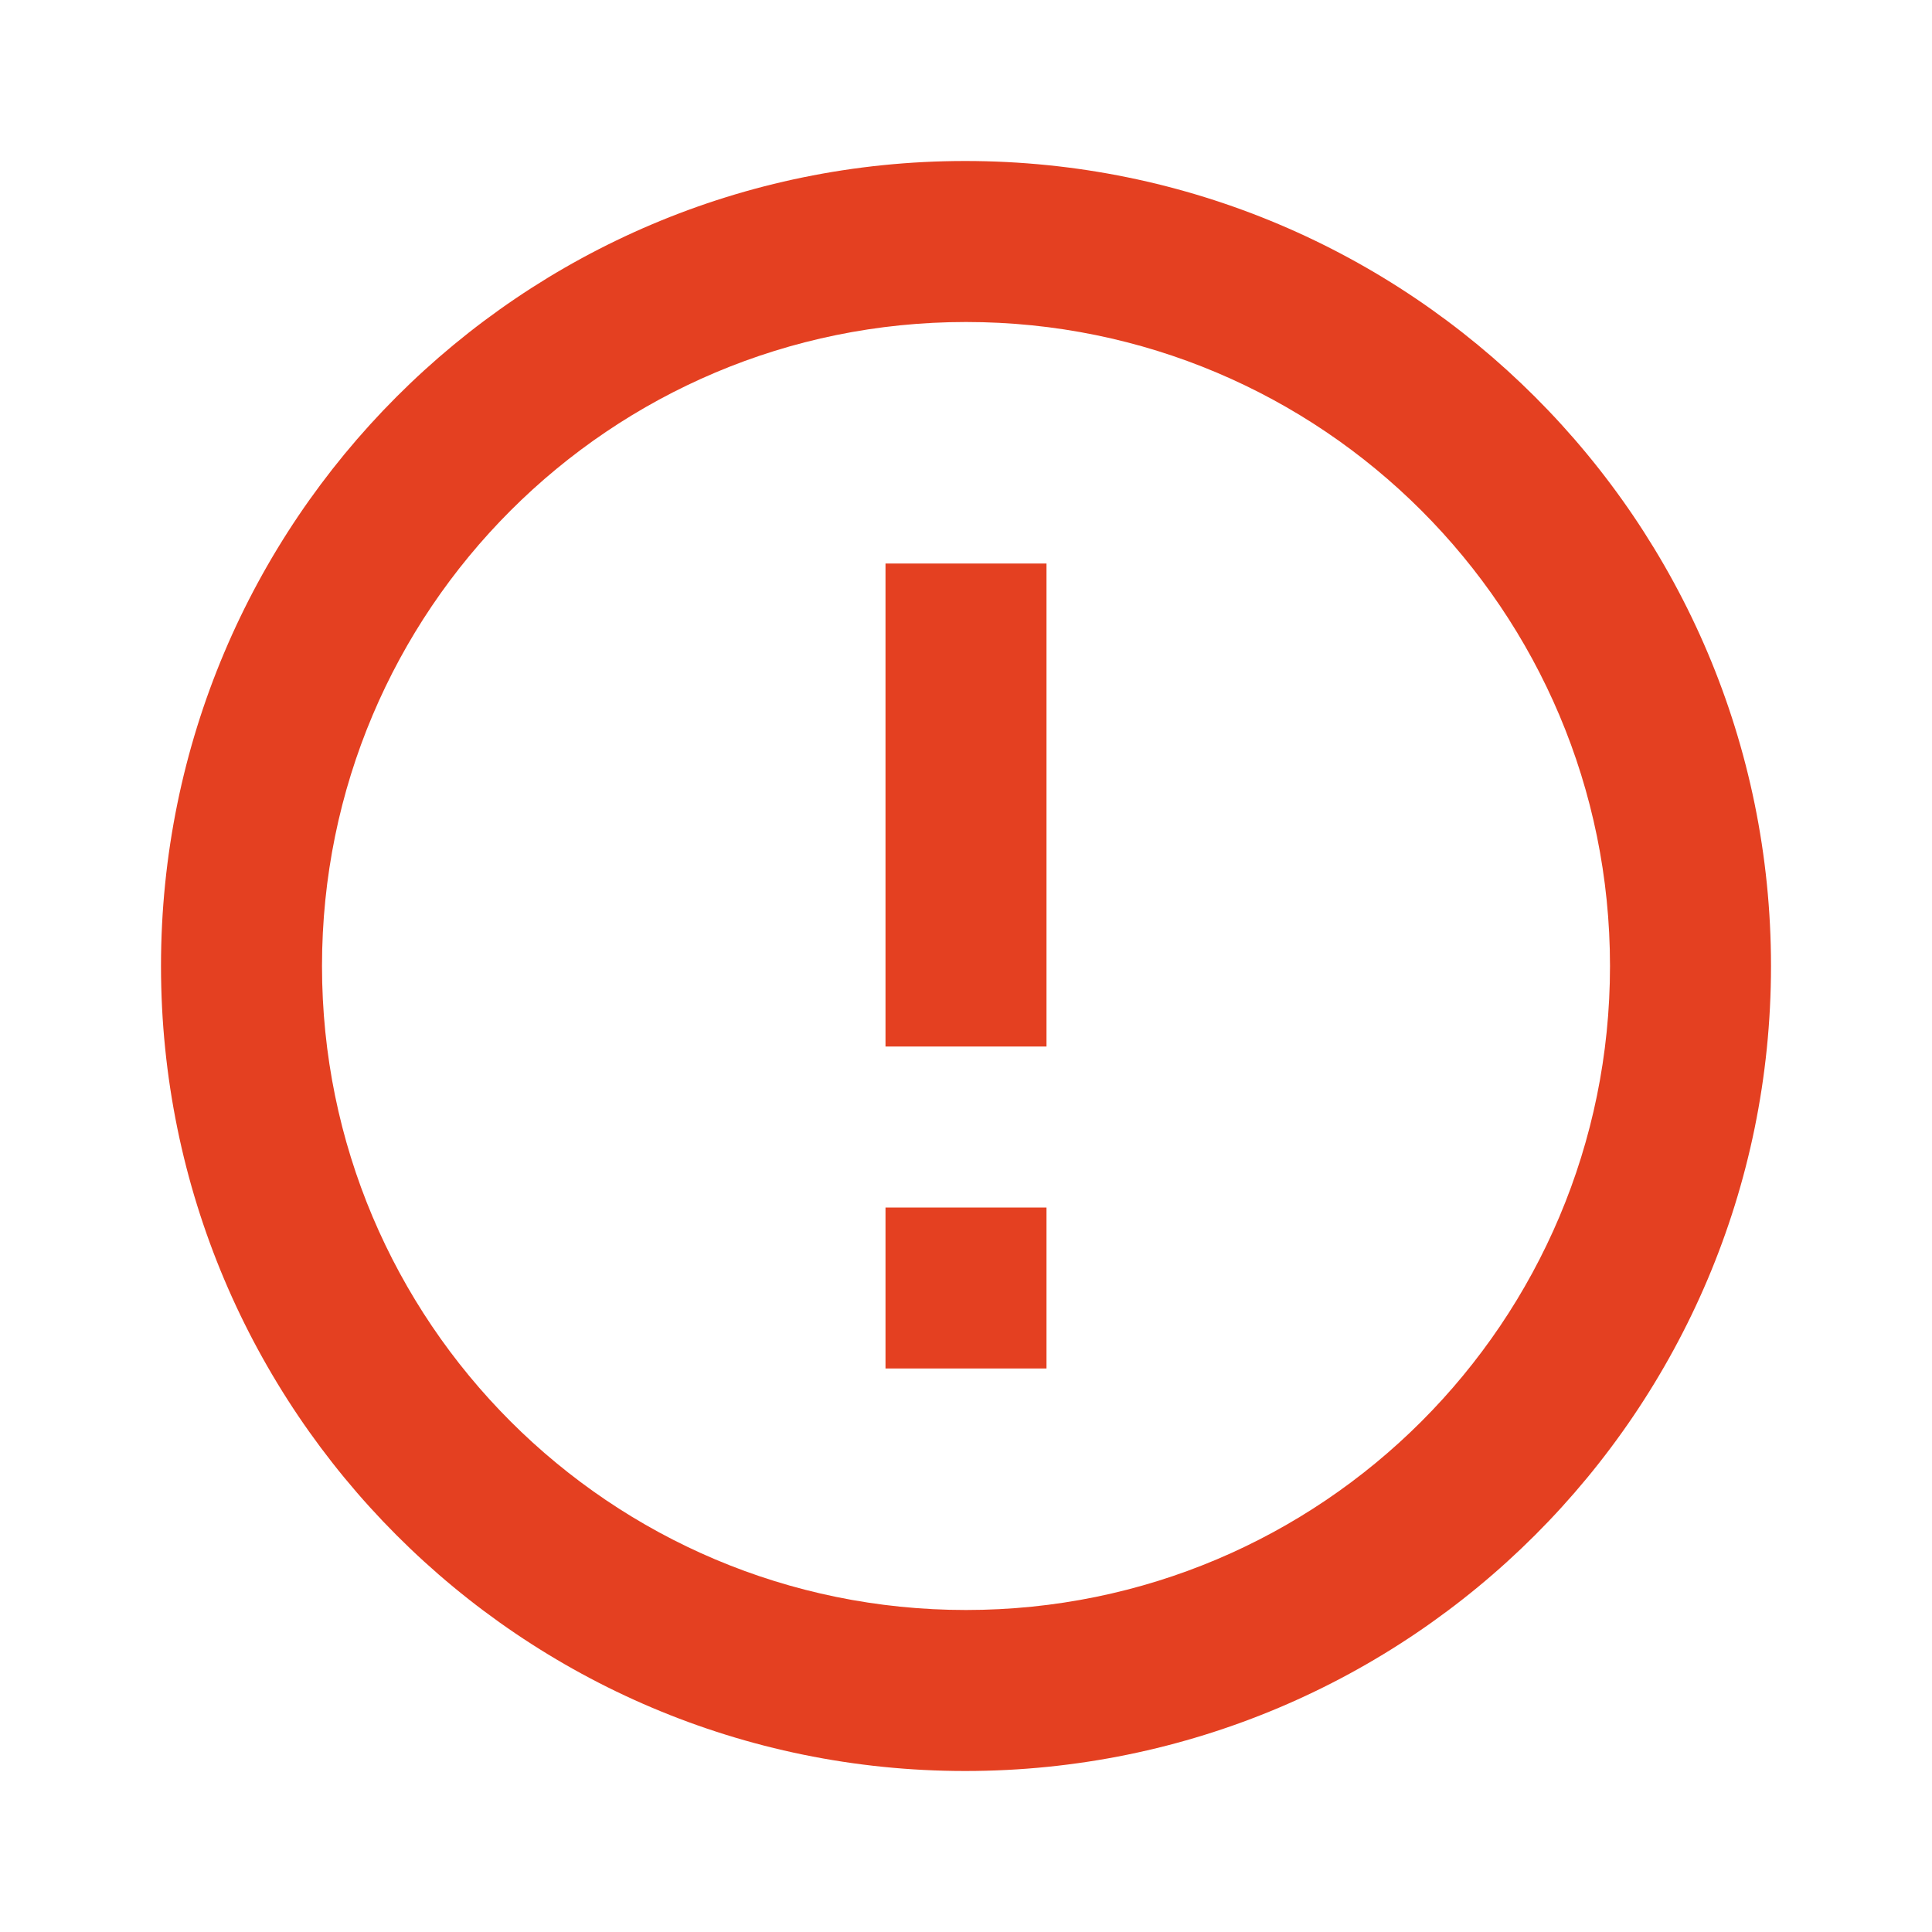
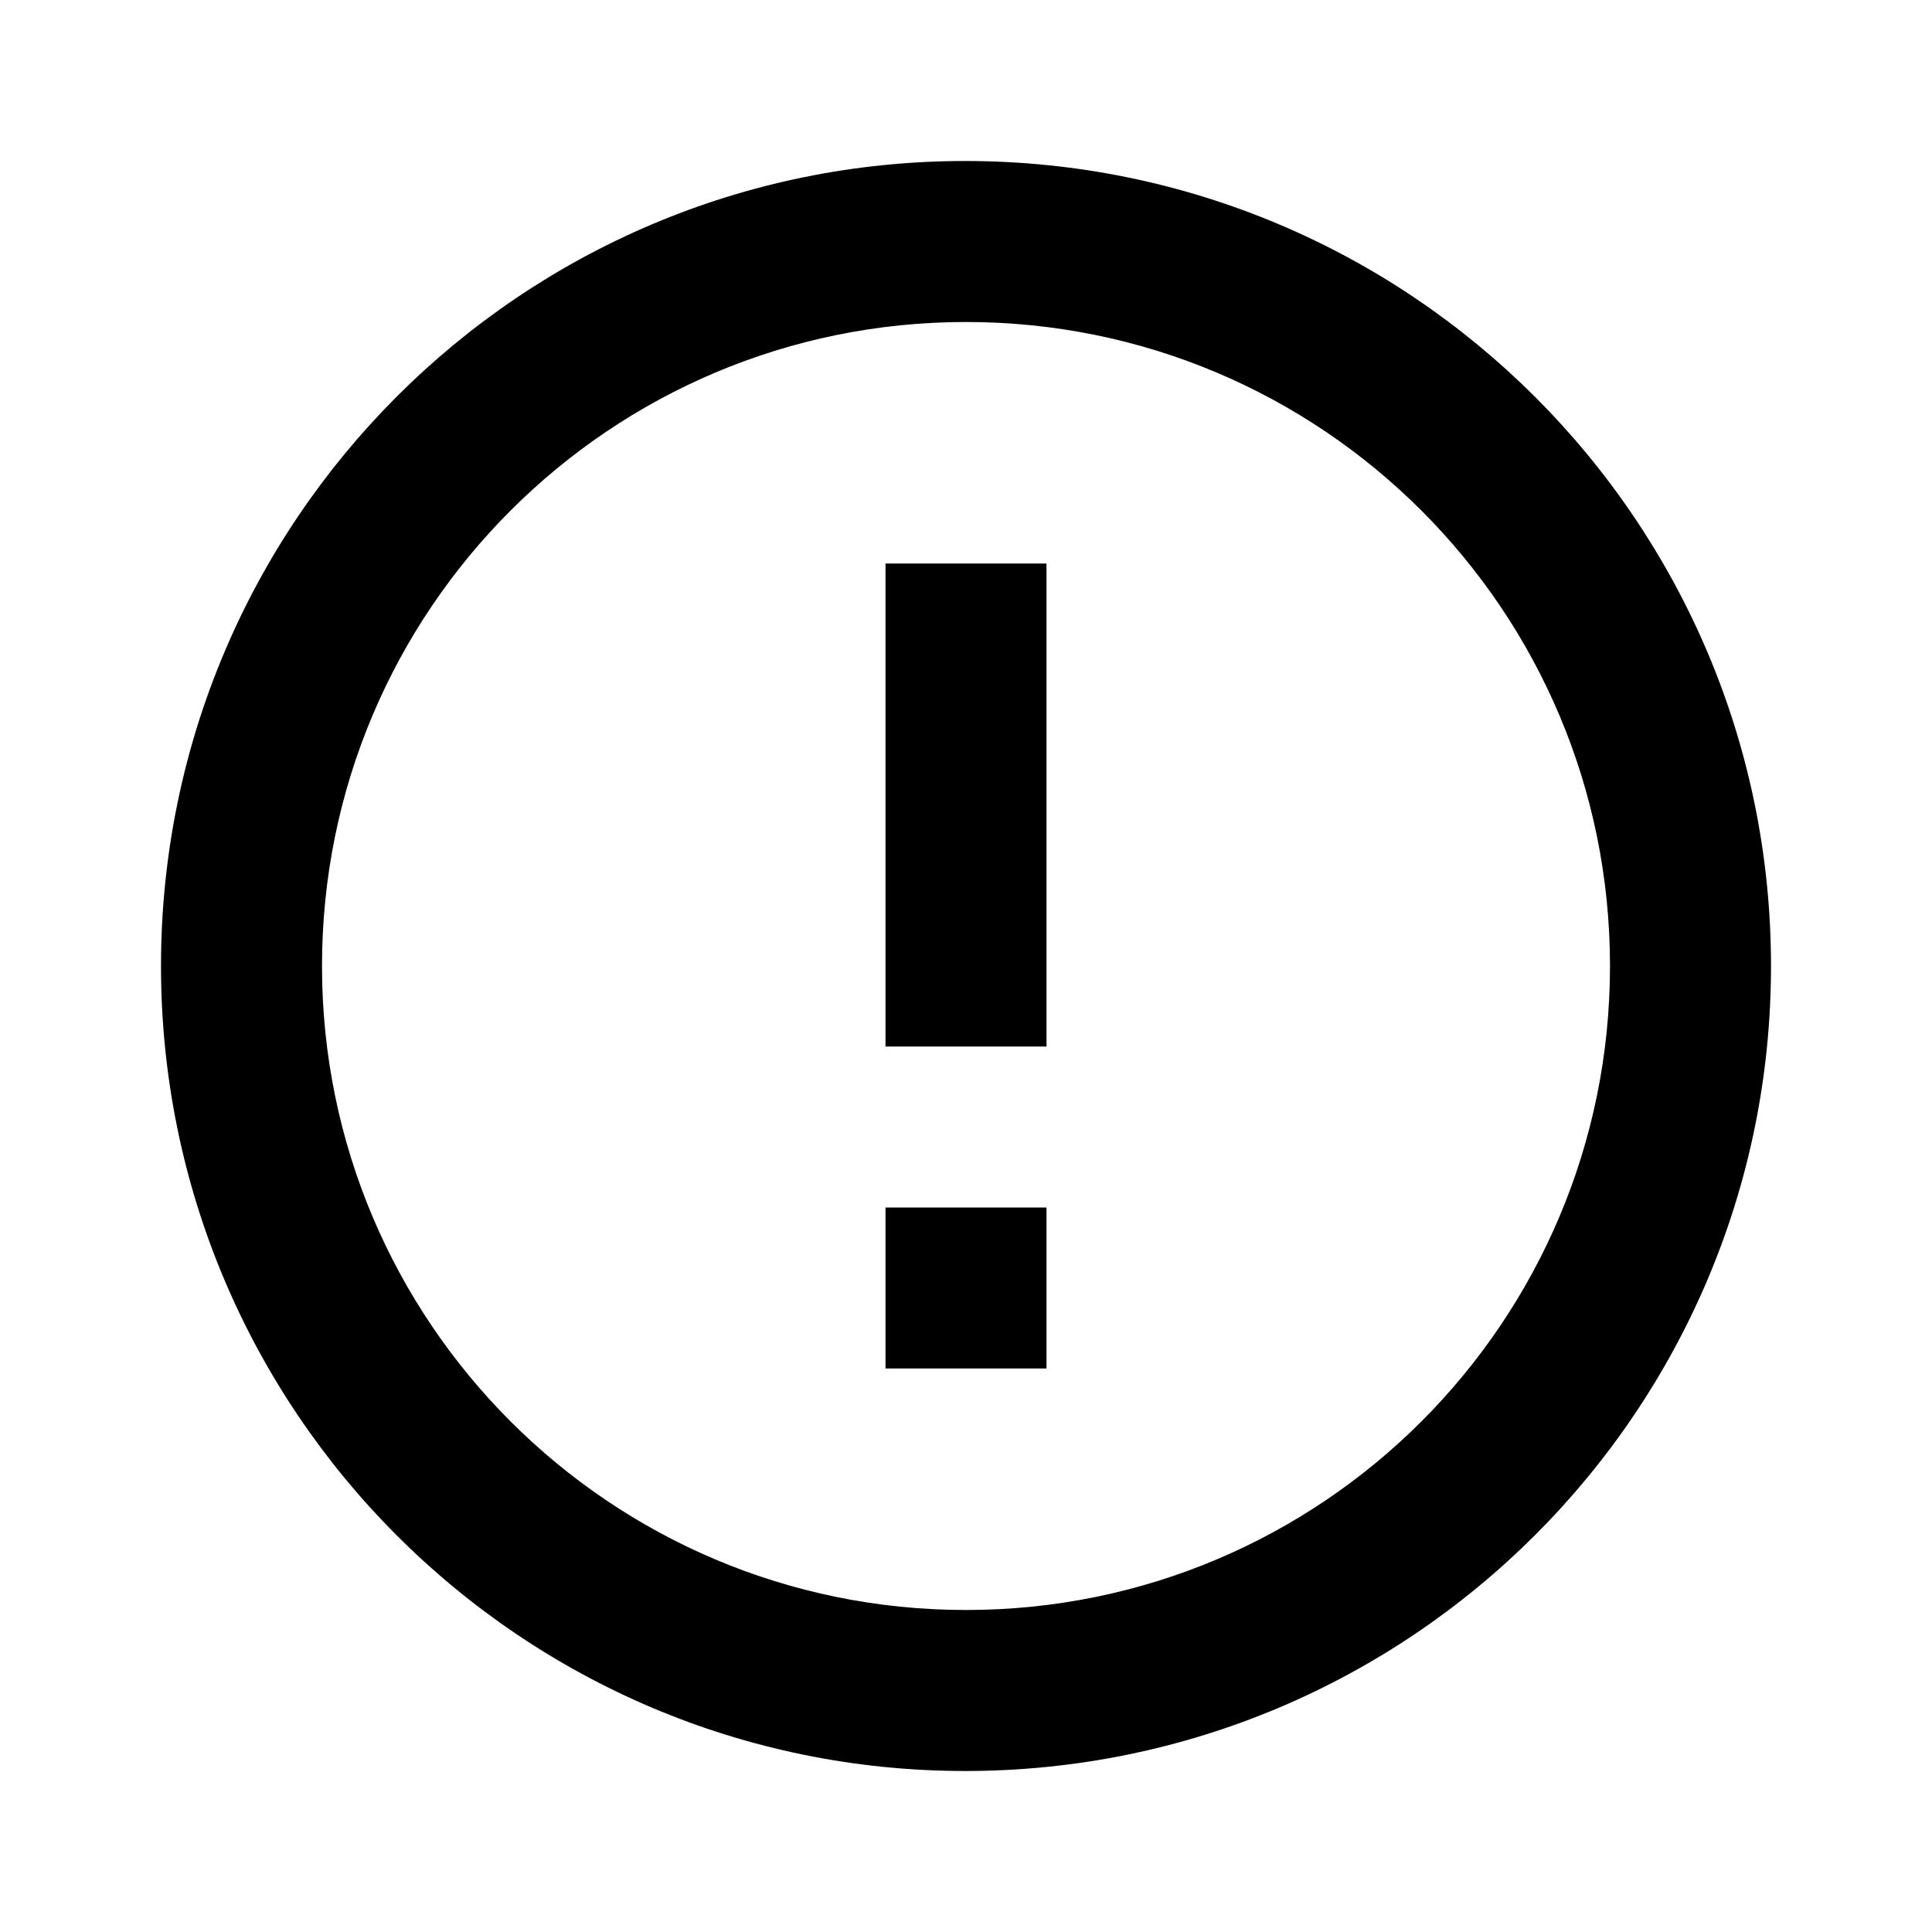
<svg xmlns="http://www.w3.org/2000/svg" width="24" height="24" viewBox="0 0 24 24" fill="none">
-   <g id="error-circle">
-     <path id="icon/outlined/alert/error_outline_24px" fill-rule="evenodd" clip-rule="evenodd" d="M11.99 2C6.47 2 2 6.48 2 12C2 17.52 6.47 22 11.99 22C17.52 22 22 17.52 22 12C22 6.48 17.52 2 11.99 2ZM13 13V7H11V13H13ZM13 17V15H11V17H13ZM4 12C4 16.42 7.58 20 12 20C16.42 20 20 16.42 20 12C20 7.58 16.42 4 12 4C7.58 4 4 7.58 4 12Z" fill="#E44021" />
-   </g>
+   <path fill-rule="evenodd" clip-rule="evenodd" d="M11.99 2C6.47 2 2 6.48 2 12C2 17.52 6.47 22 11.99 22C17.52 22 22 17.52 22 12C22 6.48 17.52 2 11.99 2ZM13 13V7H11V13H13ZM13 17V15H11V17H13ZM4 12C4 16.42 7.58 20 12 20C16.42 20 20 16.42 20 12C20 7.58 16.42 4 12 4C7.58 4 4 7.58 4 12Z" fill="black" />
</svg>
